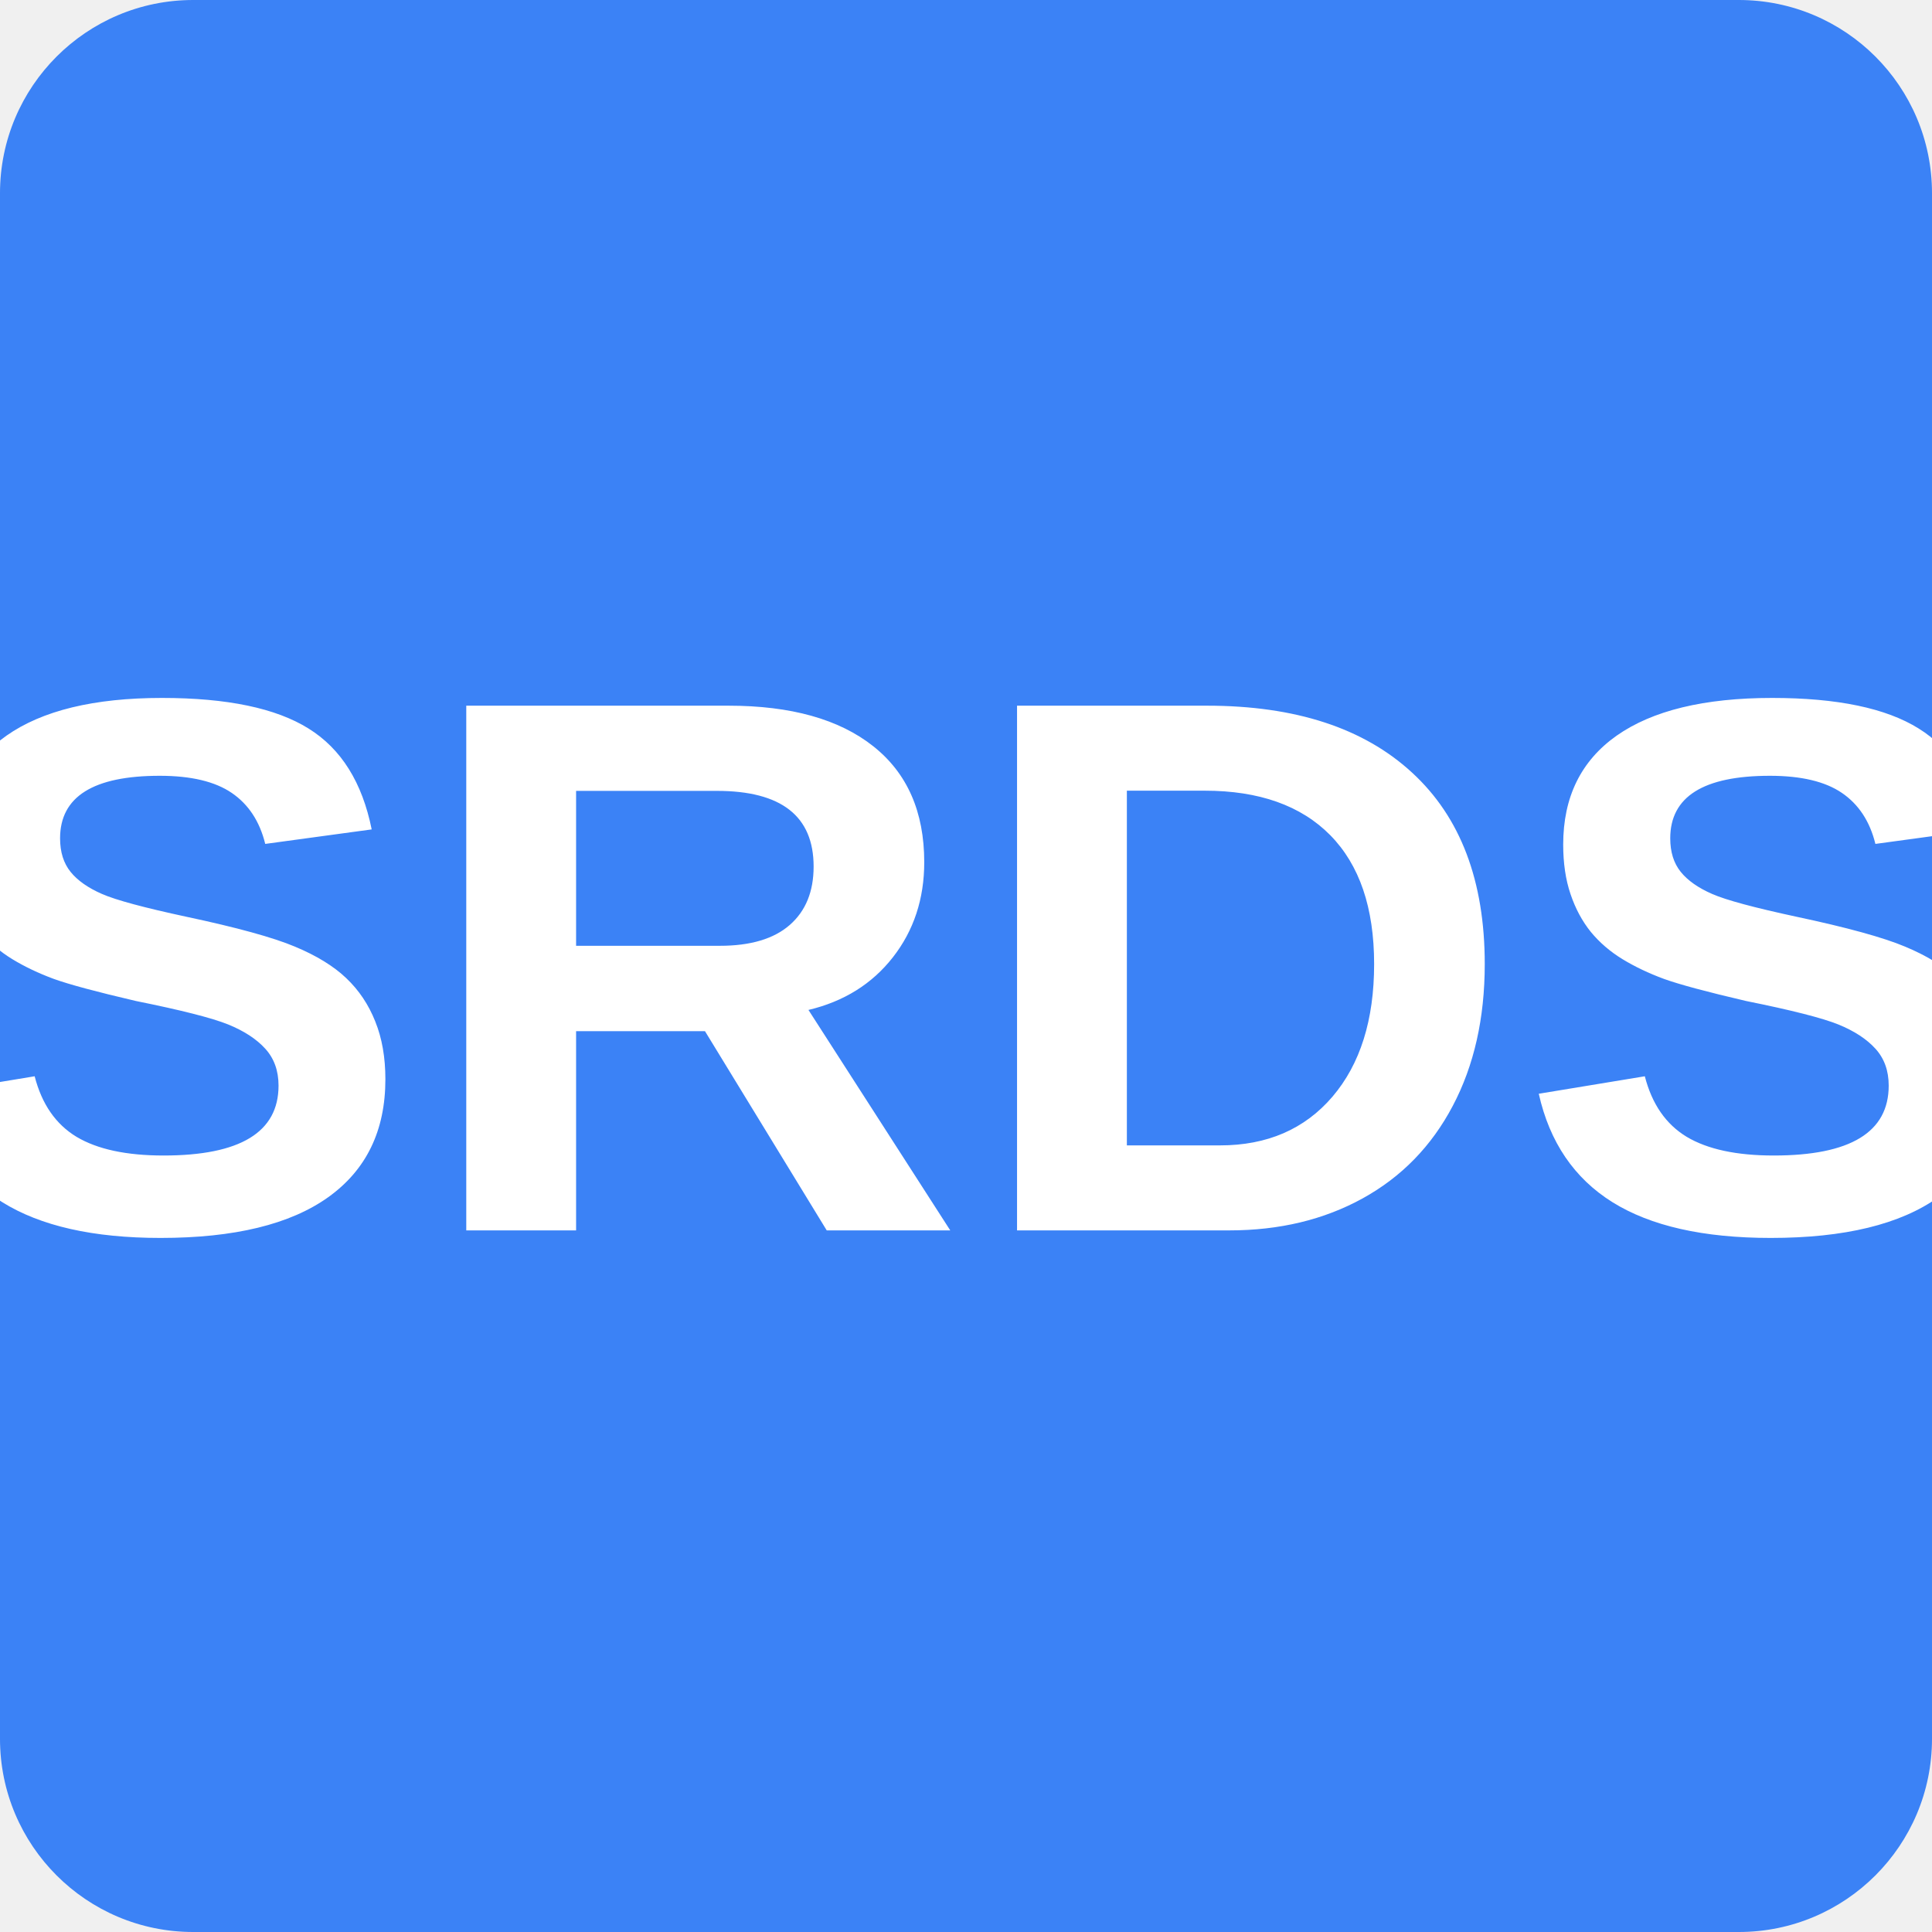
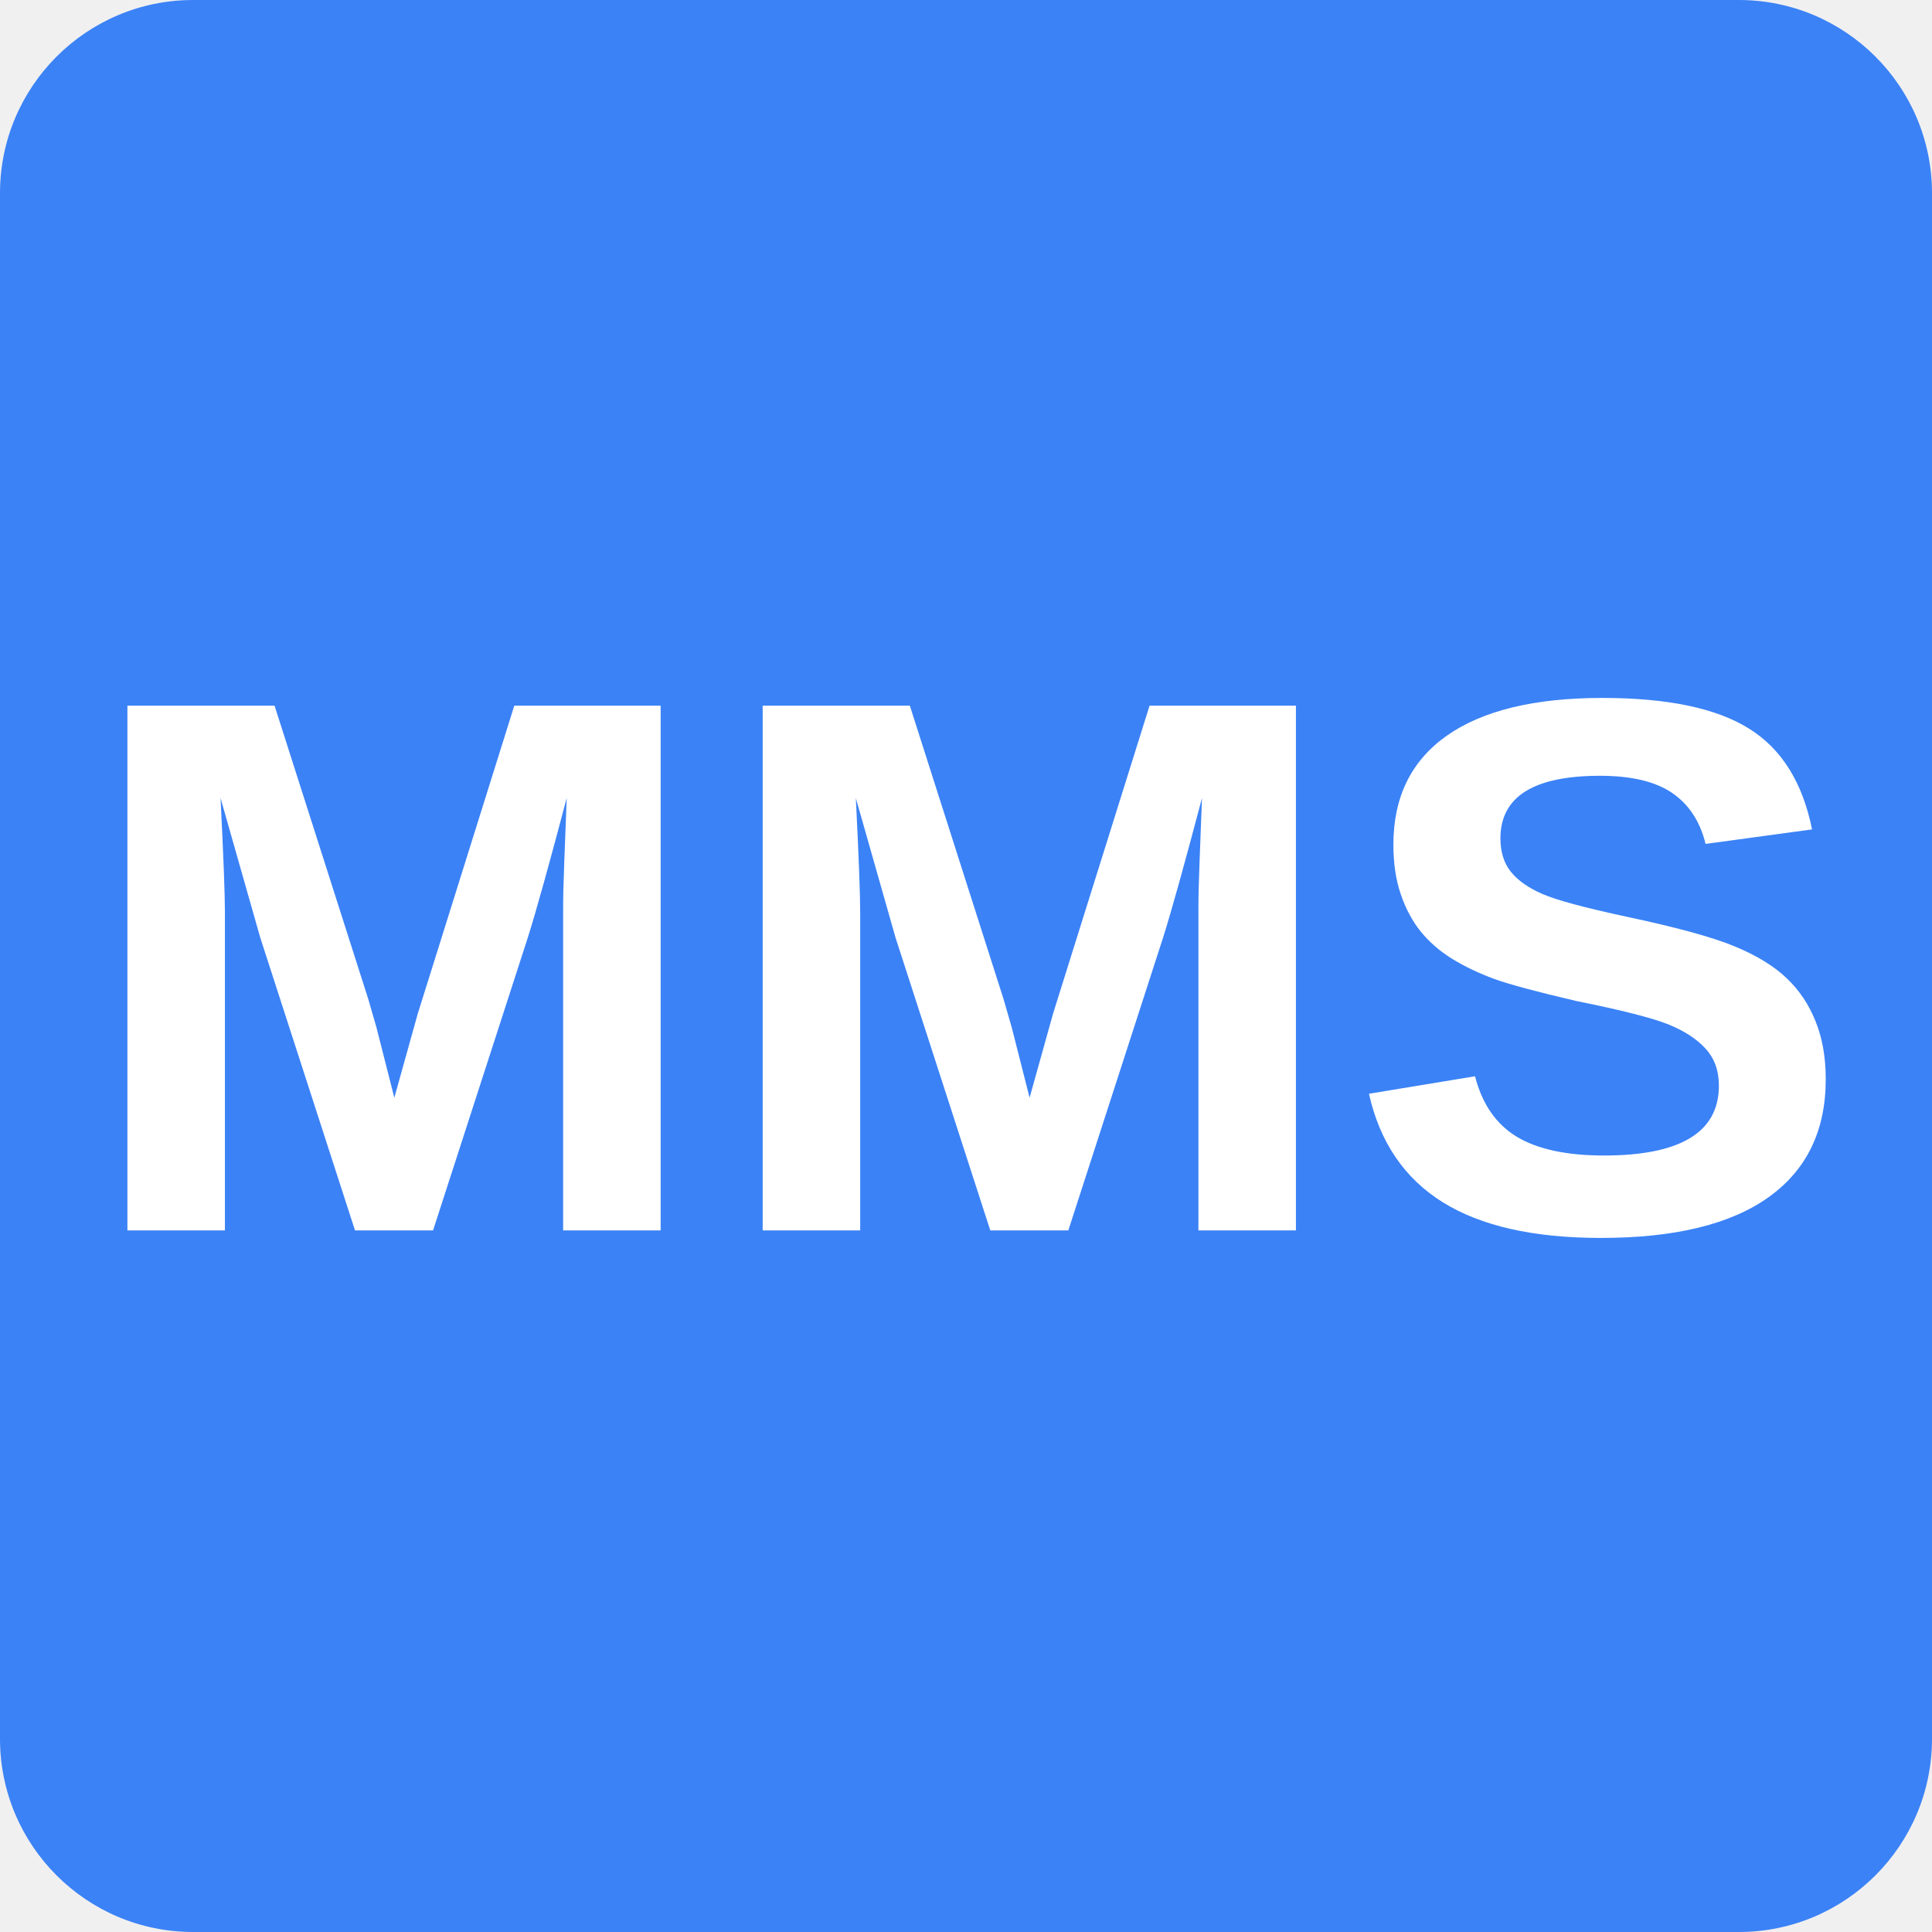
<svg xmlns="http://www.w3.org/2000/svg" width="152" height="152" viewBox="0 0 152 152">
  <rect width="152" height="152" fill="#3b82f6" rx="15.2" />
-   <text x="50%" y="50%" font-family="Arial, sans-serif" font-size="60" font-weight="bold" fill="#ffffff" text-anchor="middle" dominant-baseline="central">SRDS</text>
+   <text x="50%" y="50%" font-family="Arial, sans-serif" font-size="60" font-weight="bold" fill="#ffffff" text-anchor="middle" dominant-baseline="central">MMS</text>
</svg>
